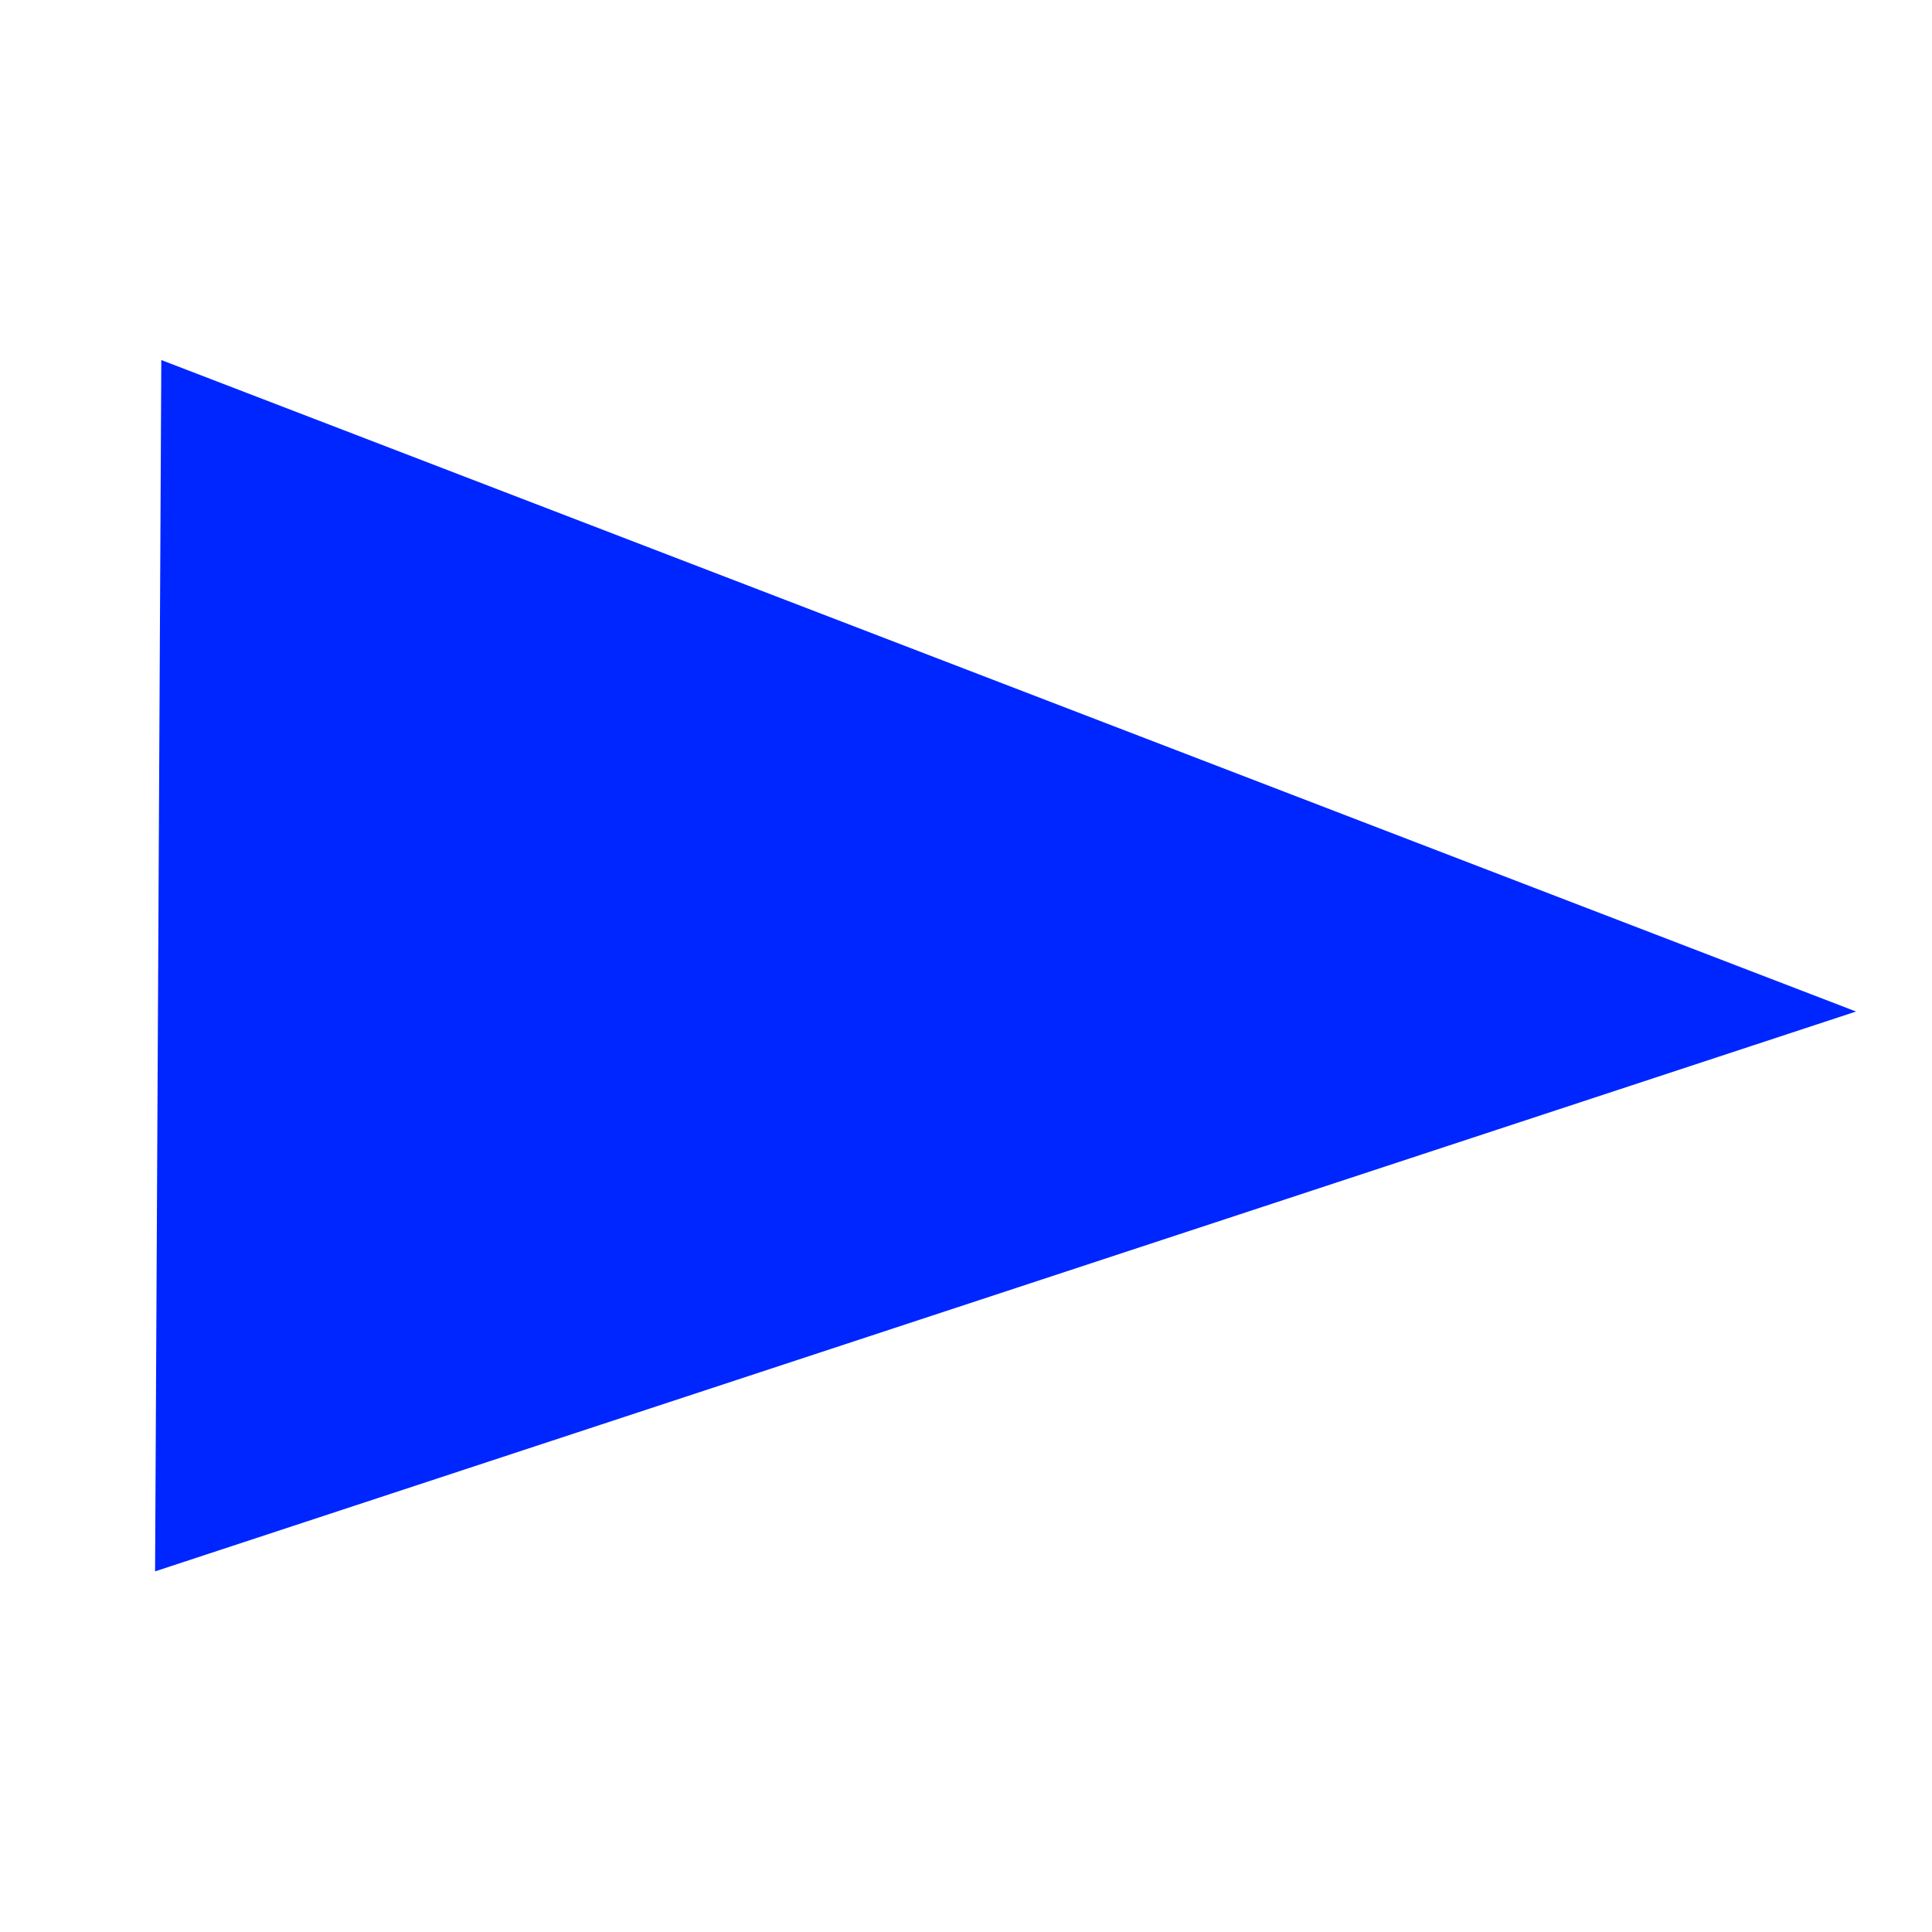
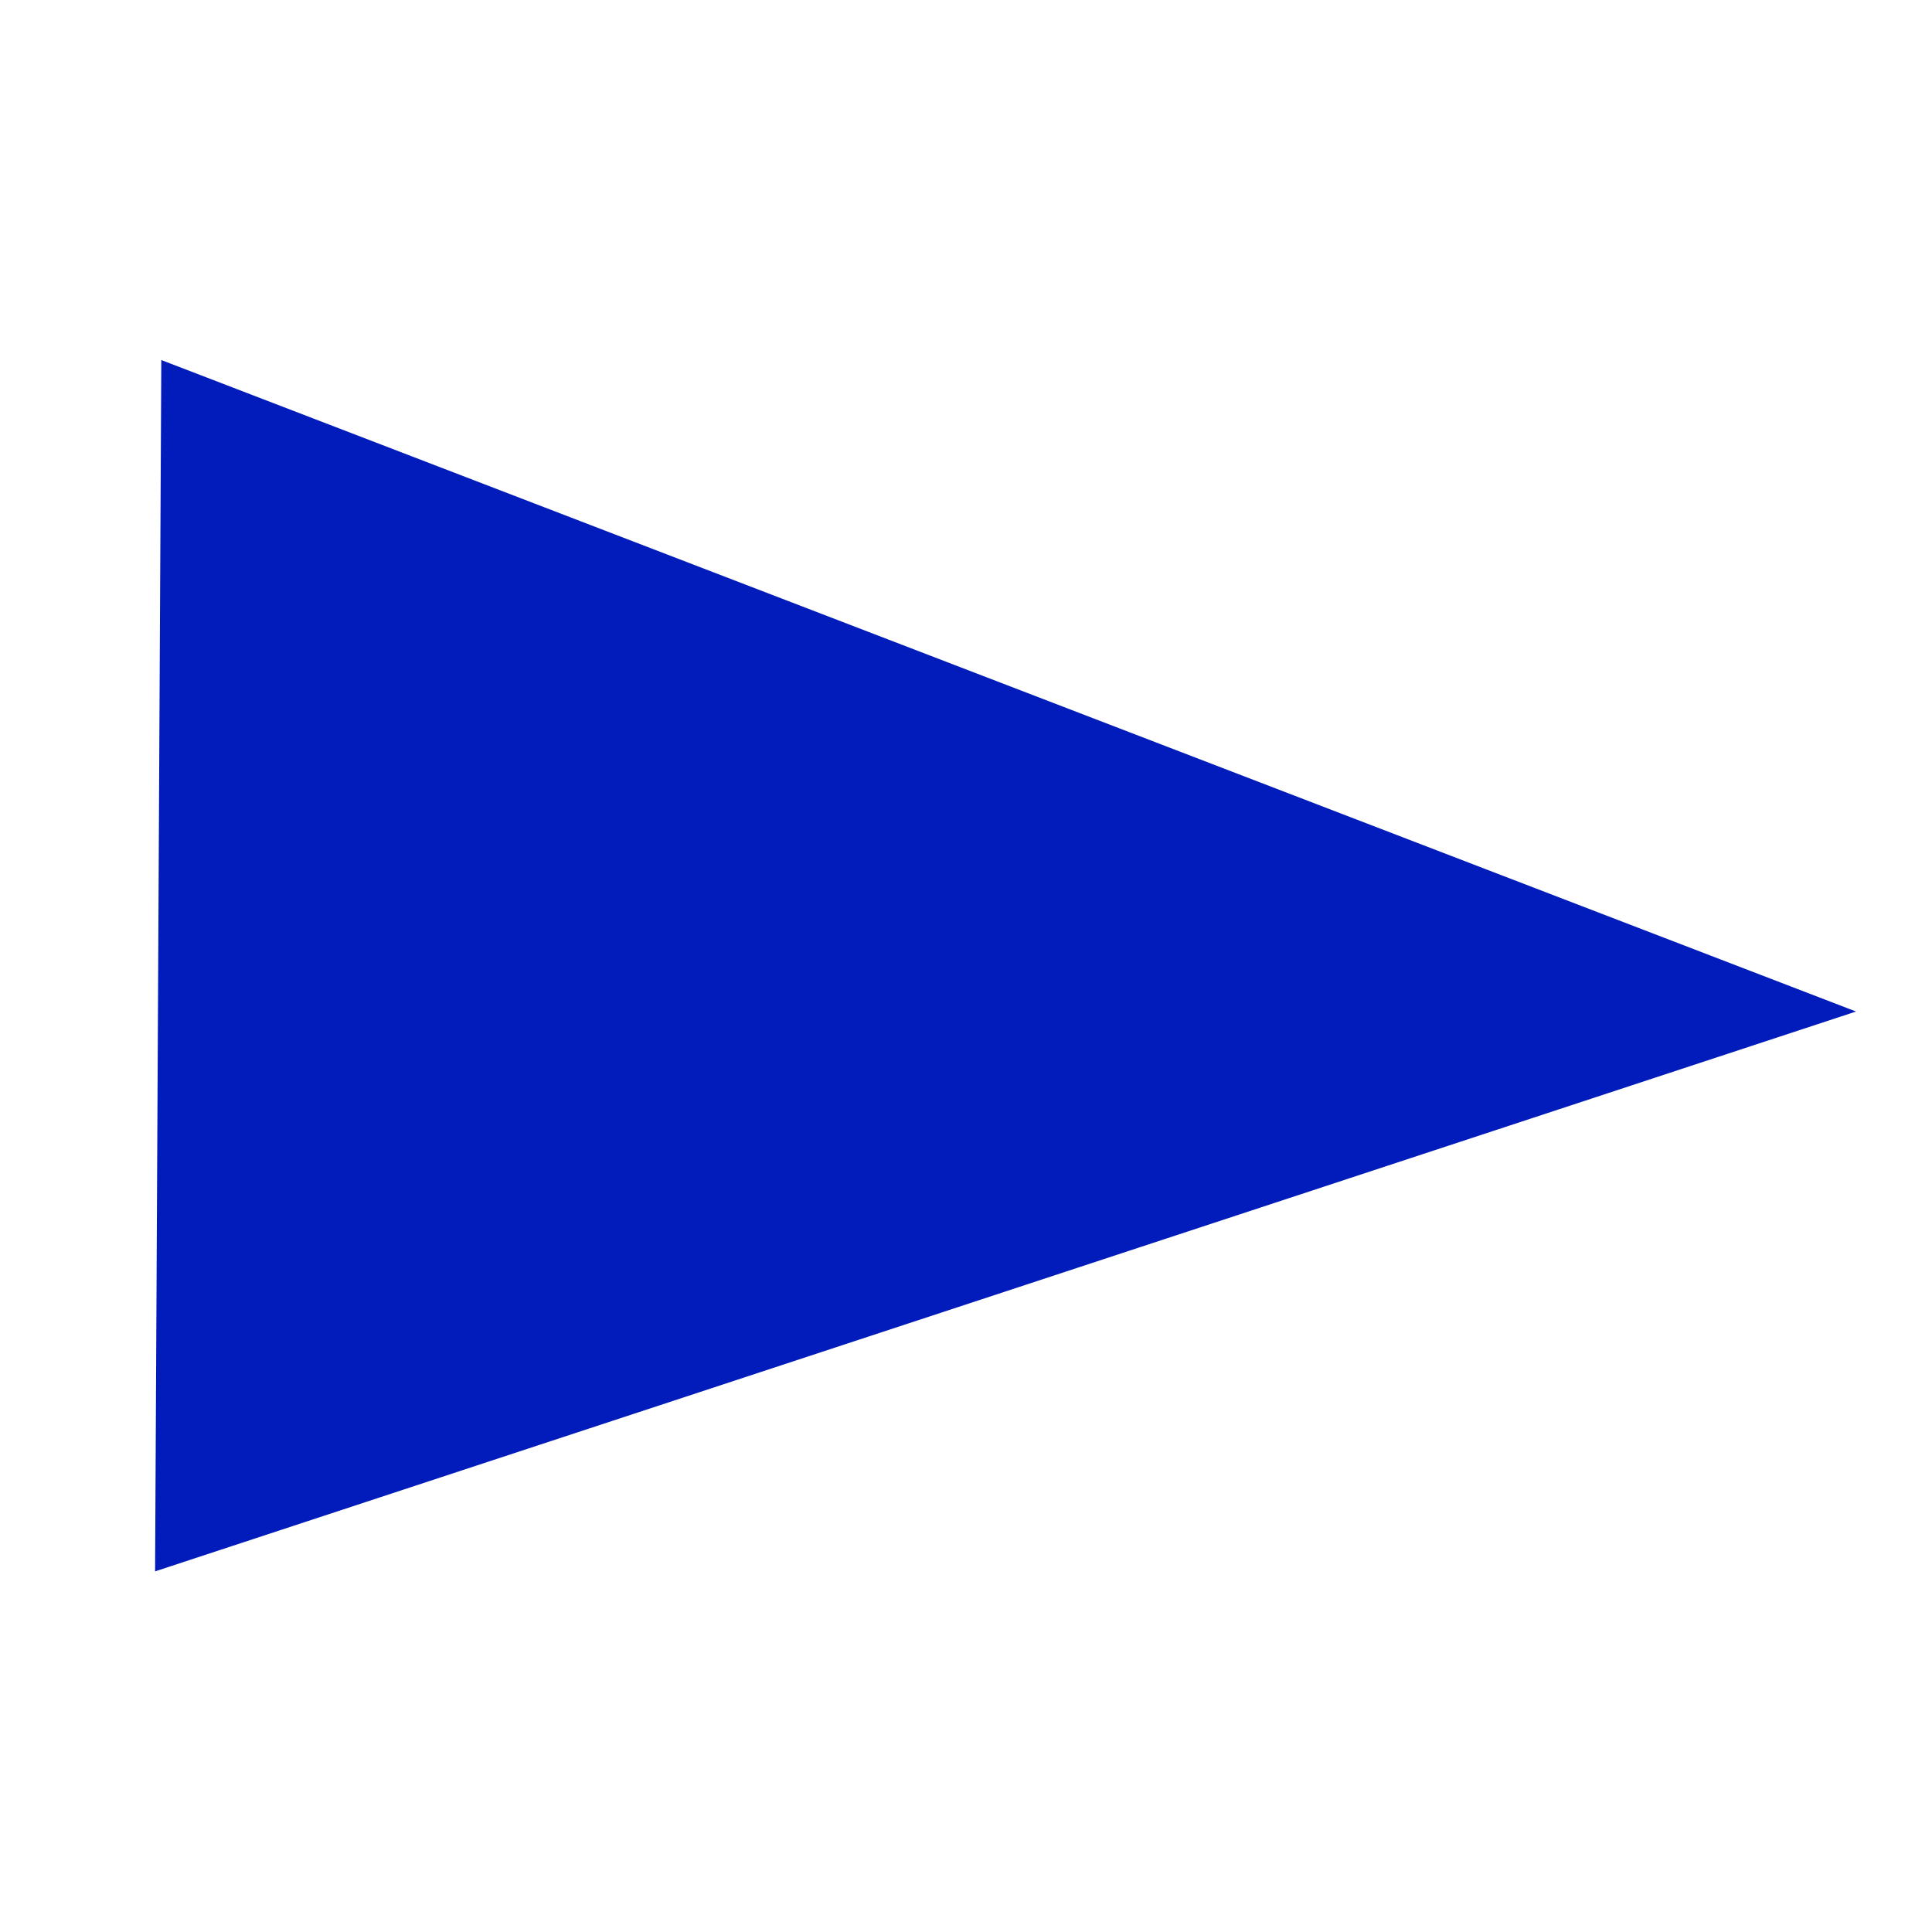
<svg xmlns="http://www.w3.org/2000/svg" enable-background="new 0 0 24 24" height="24" viewBox="0 0 24 24" width="24">
-   <path d="m2.5 5.199 19.068 7.33-19.138 6.299z" fill="#0026ff" stroke="#0026ff" />
+   <path d="m2.5 5.199 19.068 7.33-19.138 6.299z" fill="#021cbc" stroke="#021cbc" />
</svg>
